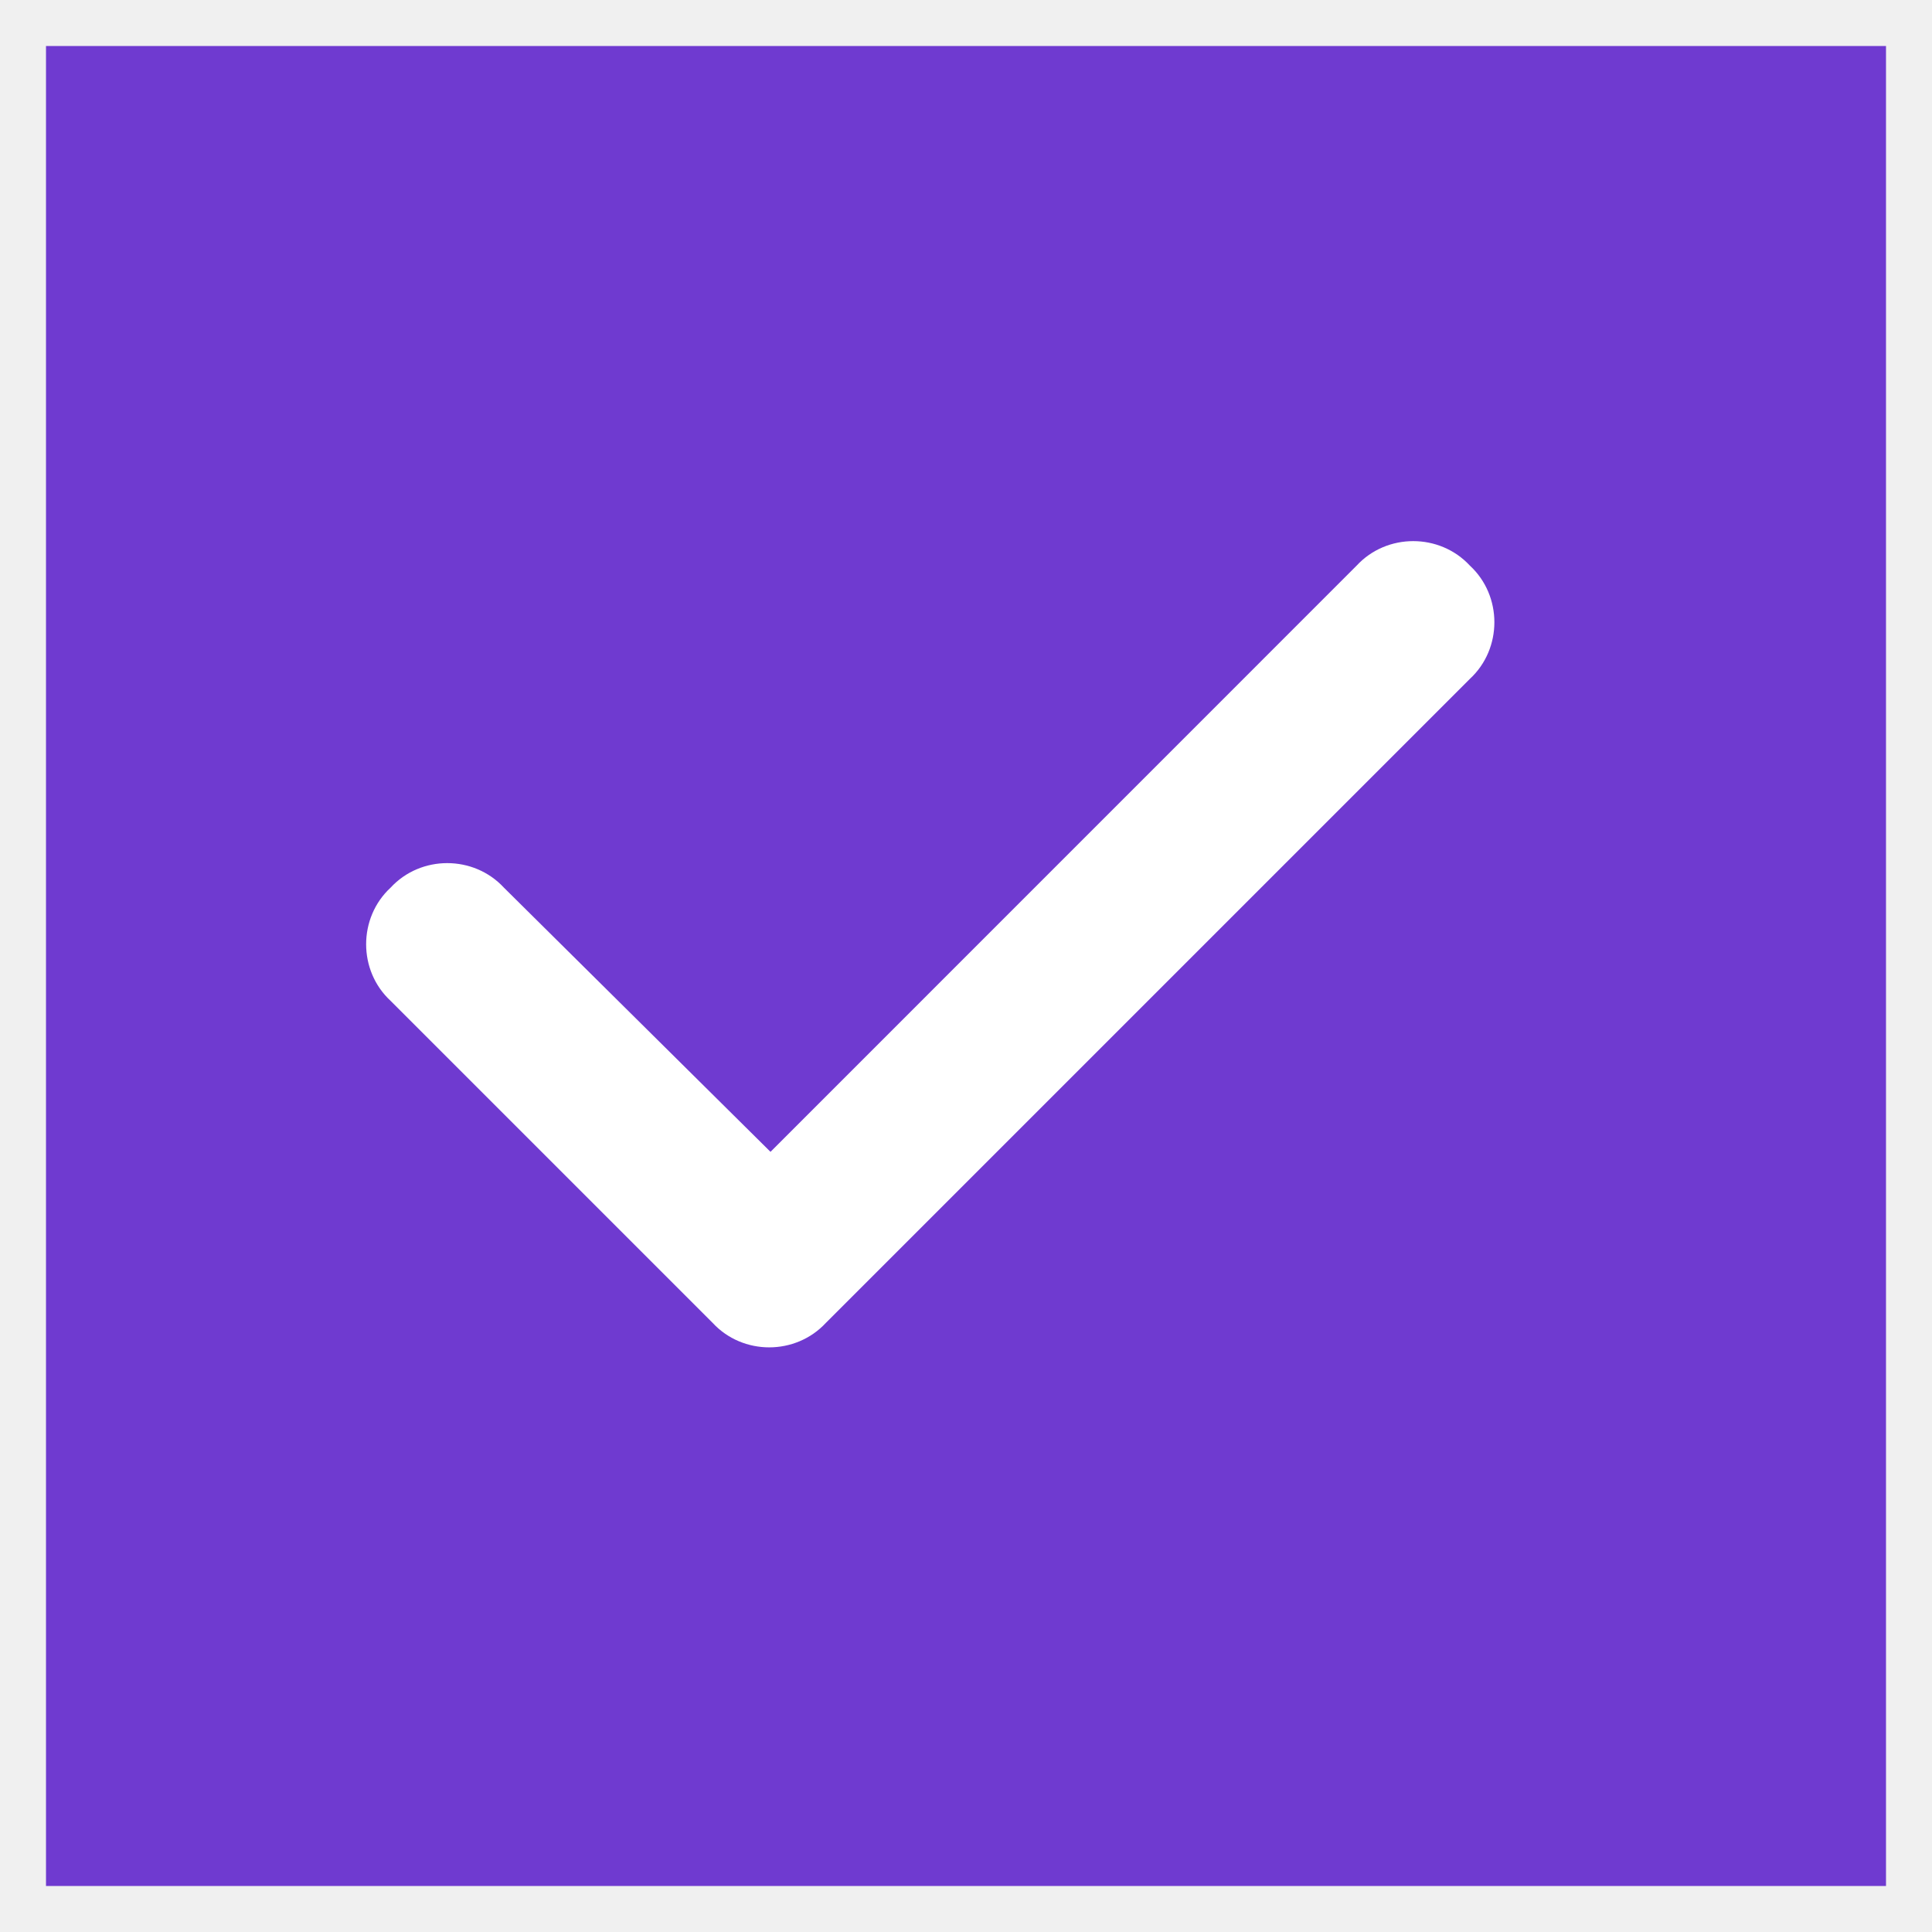
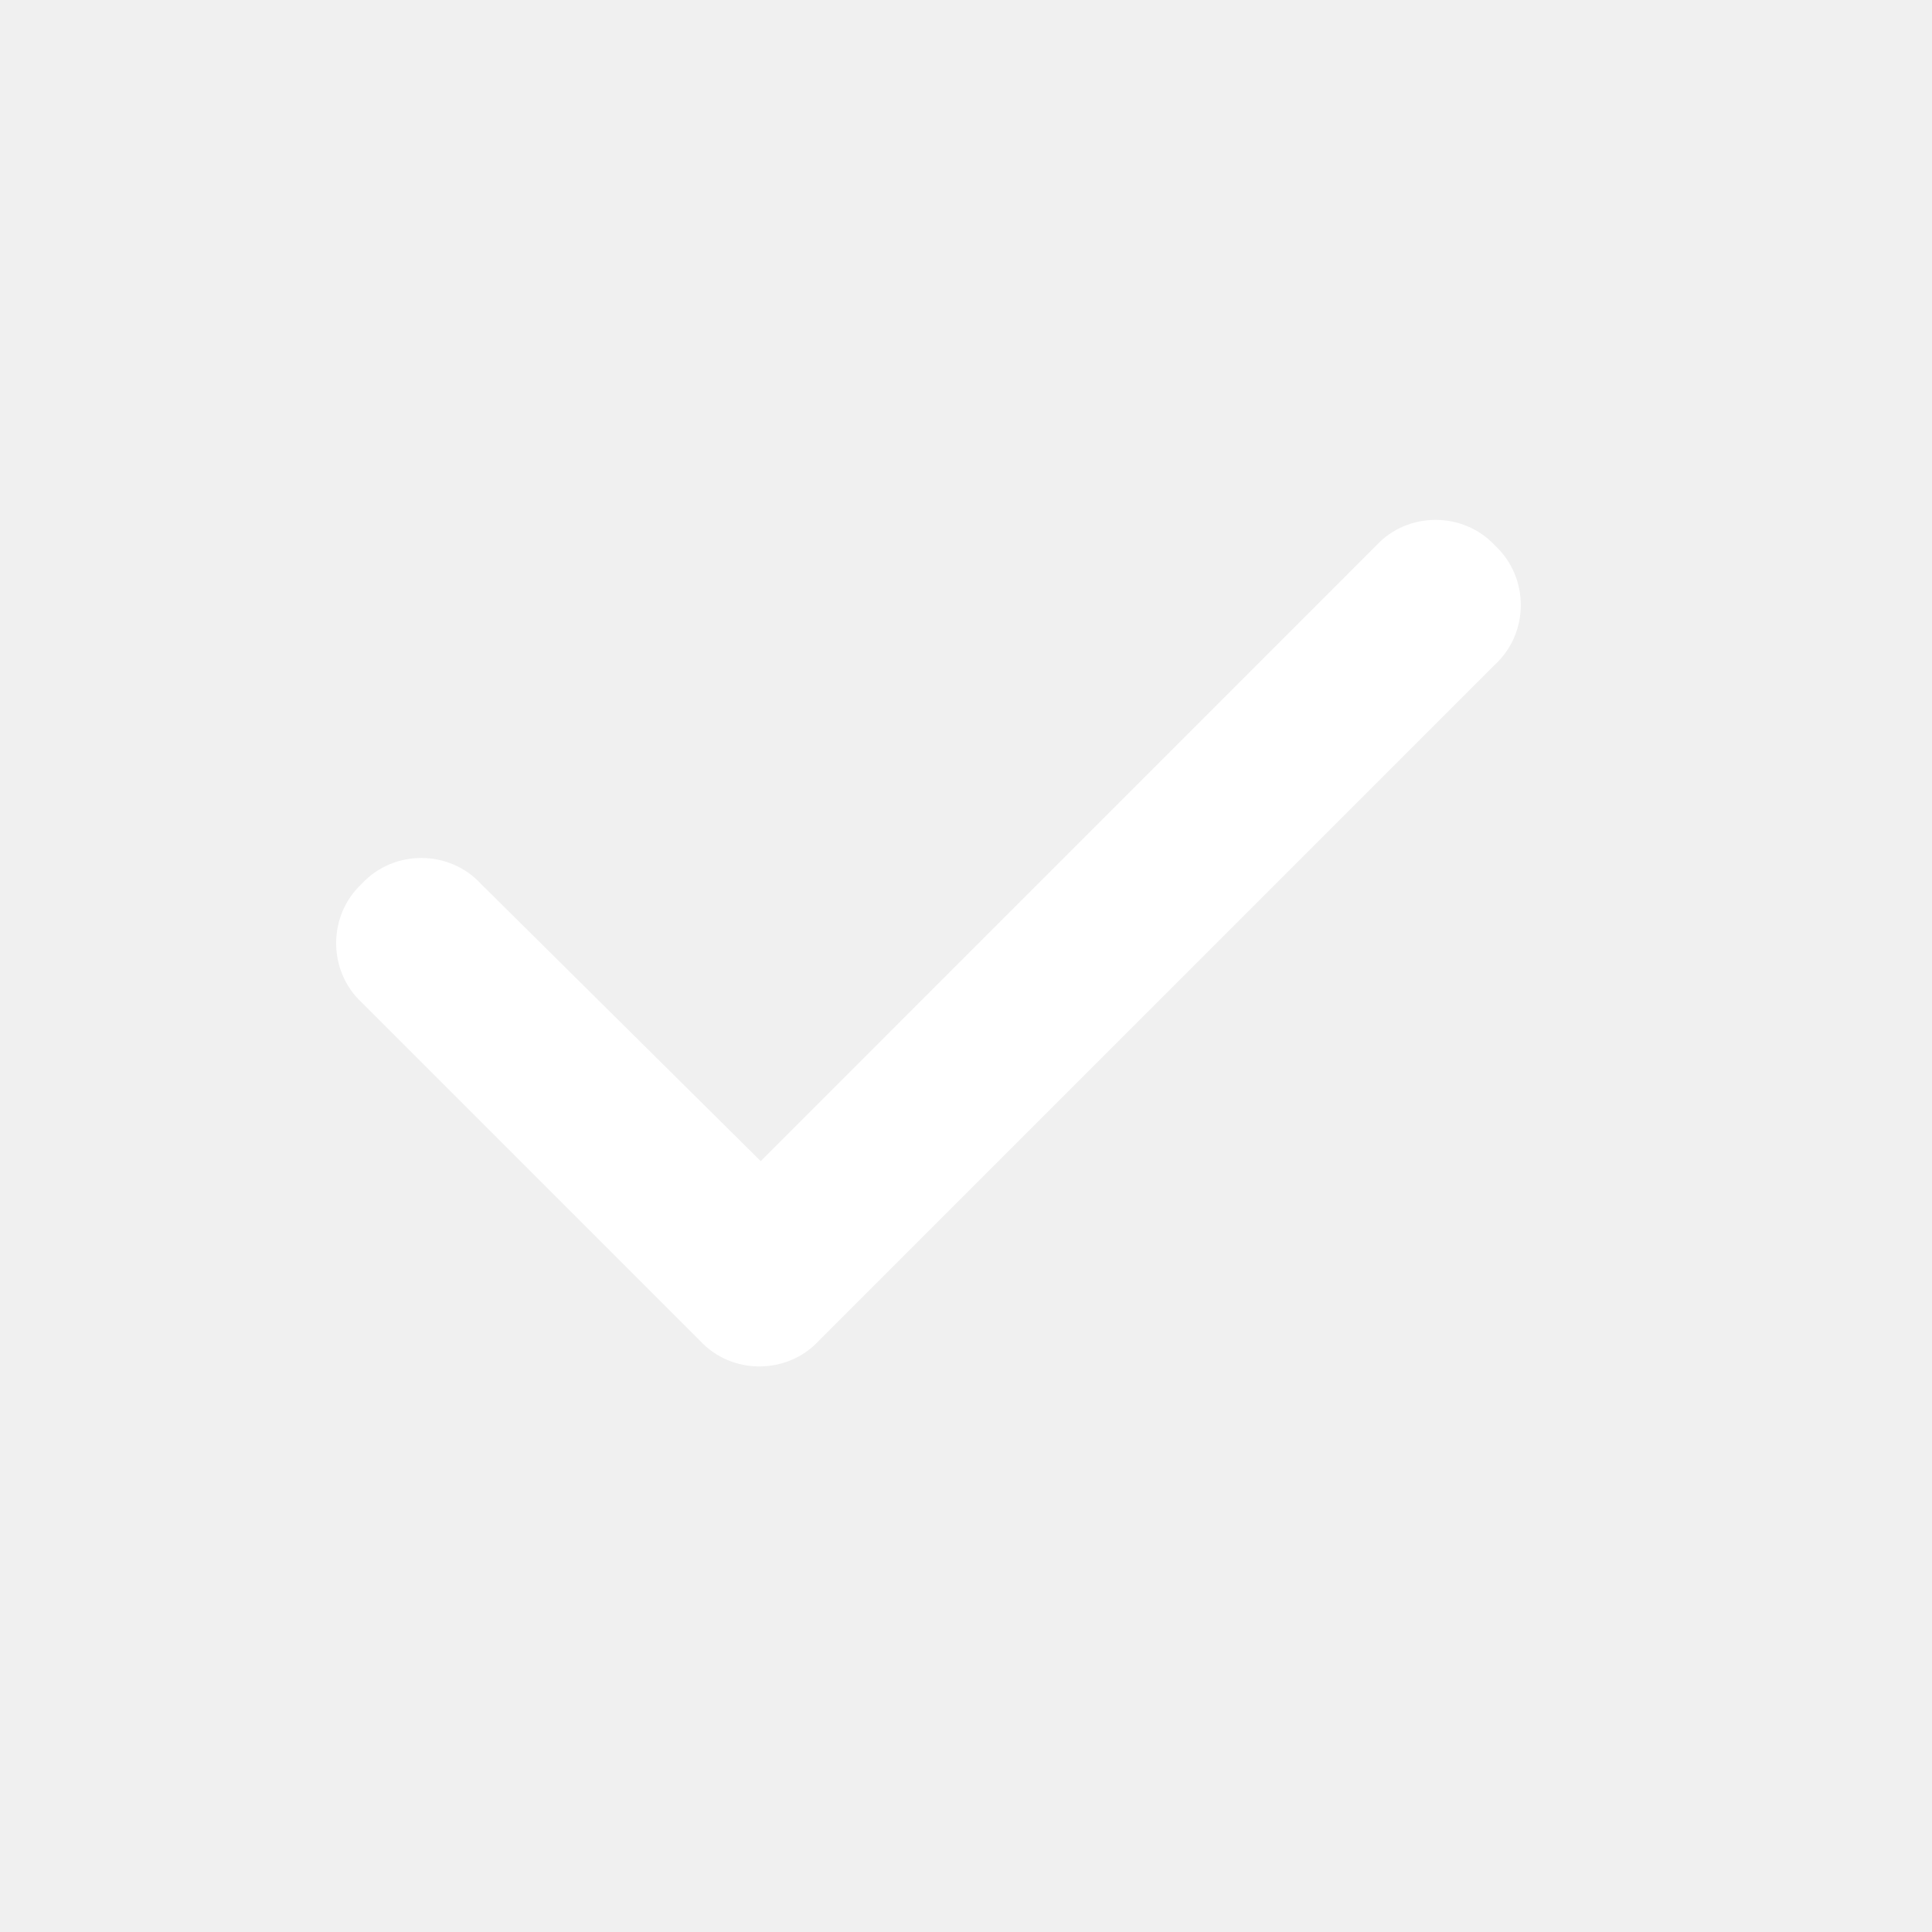
- <svg xmlns="http://www.w3.org/2000/svg" width="21" height="21" viewBox="0 0 21 21" fill="none">
-   <g clip-path="url(#clip0_5495_57065)">
-     <rect x="0.5" y="0.5" width="20" height="20" fill="#6F3AD0" />
-     <path d="M15.977 6.148C16.332 6.476 16.332 7.051 15.977 7.379L8.977 14.379C8.648 14.734 8.074 14.734 7.746 14.379L4.246 10.879C3.891 10.551 3.891 9.976 4.246 9.648C4.574 9.293 5.148 9.293 5.477 9.648L8.375 12.52L14.746 6.148C15.074 5.793 15.648 5.793 15.977 6.148Z" fill="white" />
-   </g>
-   <defs>
-     <clipPath id="clip0_5495_57065">
-       <rect width="20" height="20" fill="white" transform="translate(0.5 0.499939)" />
-     </clipPath>
-   </defs>
+ <svg xmlns="http://www.w3.org/2000/svg" width="20" height="20" viewBox="0 0 20 20" fill="none">
+   <path d="M15.477 5.648C15.832 5.977 15.832 6.551 15.477 6.879L8.477 13.879C8.148 14.234 7.574 14.234 7.246 13.879L3.746 10.379C3.391 10.051 3.391 9.477 3.746 9.148C4.074 8.793 4.648 8.793 4.977 9.148L7.875 12.02L14.246 5.648C14.574 5.293 15.148 5.293 15.477 5.648Z" fill="white" />
</svg>
